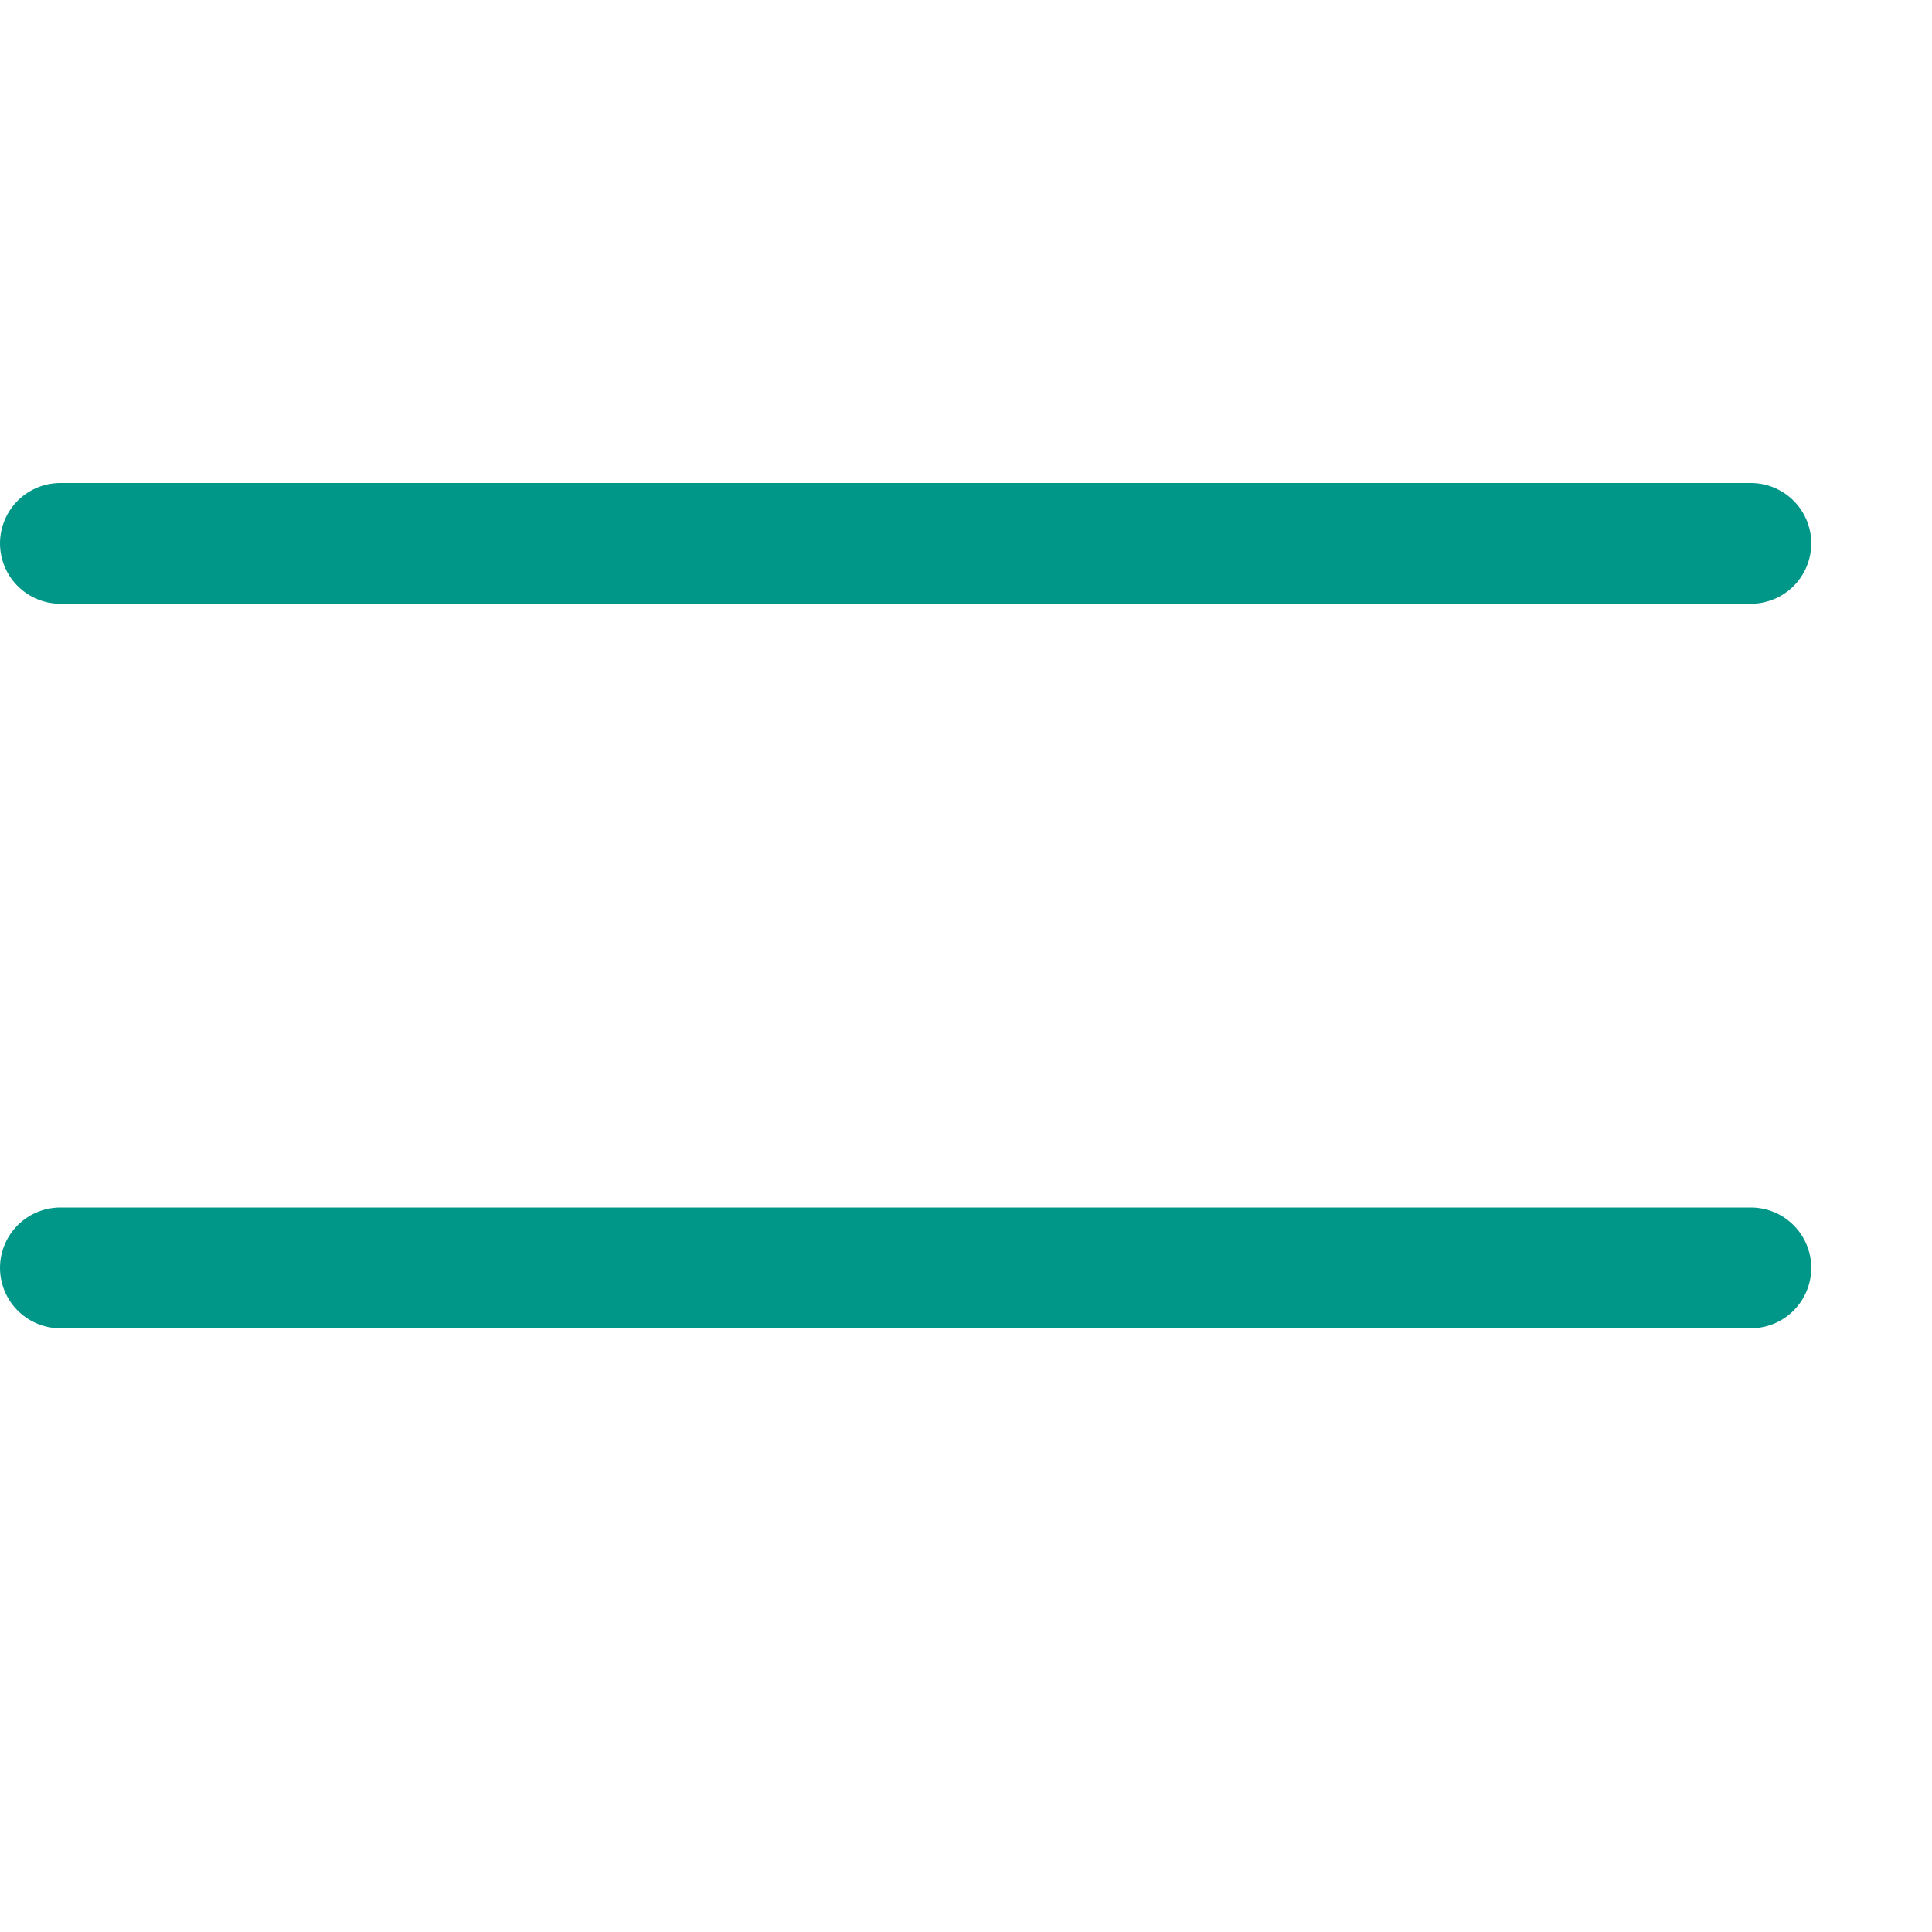
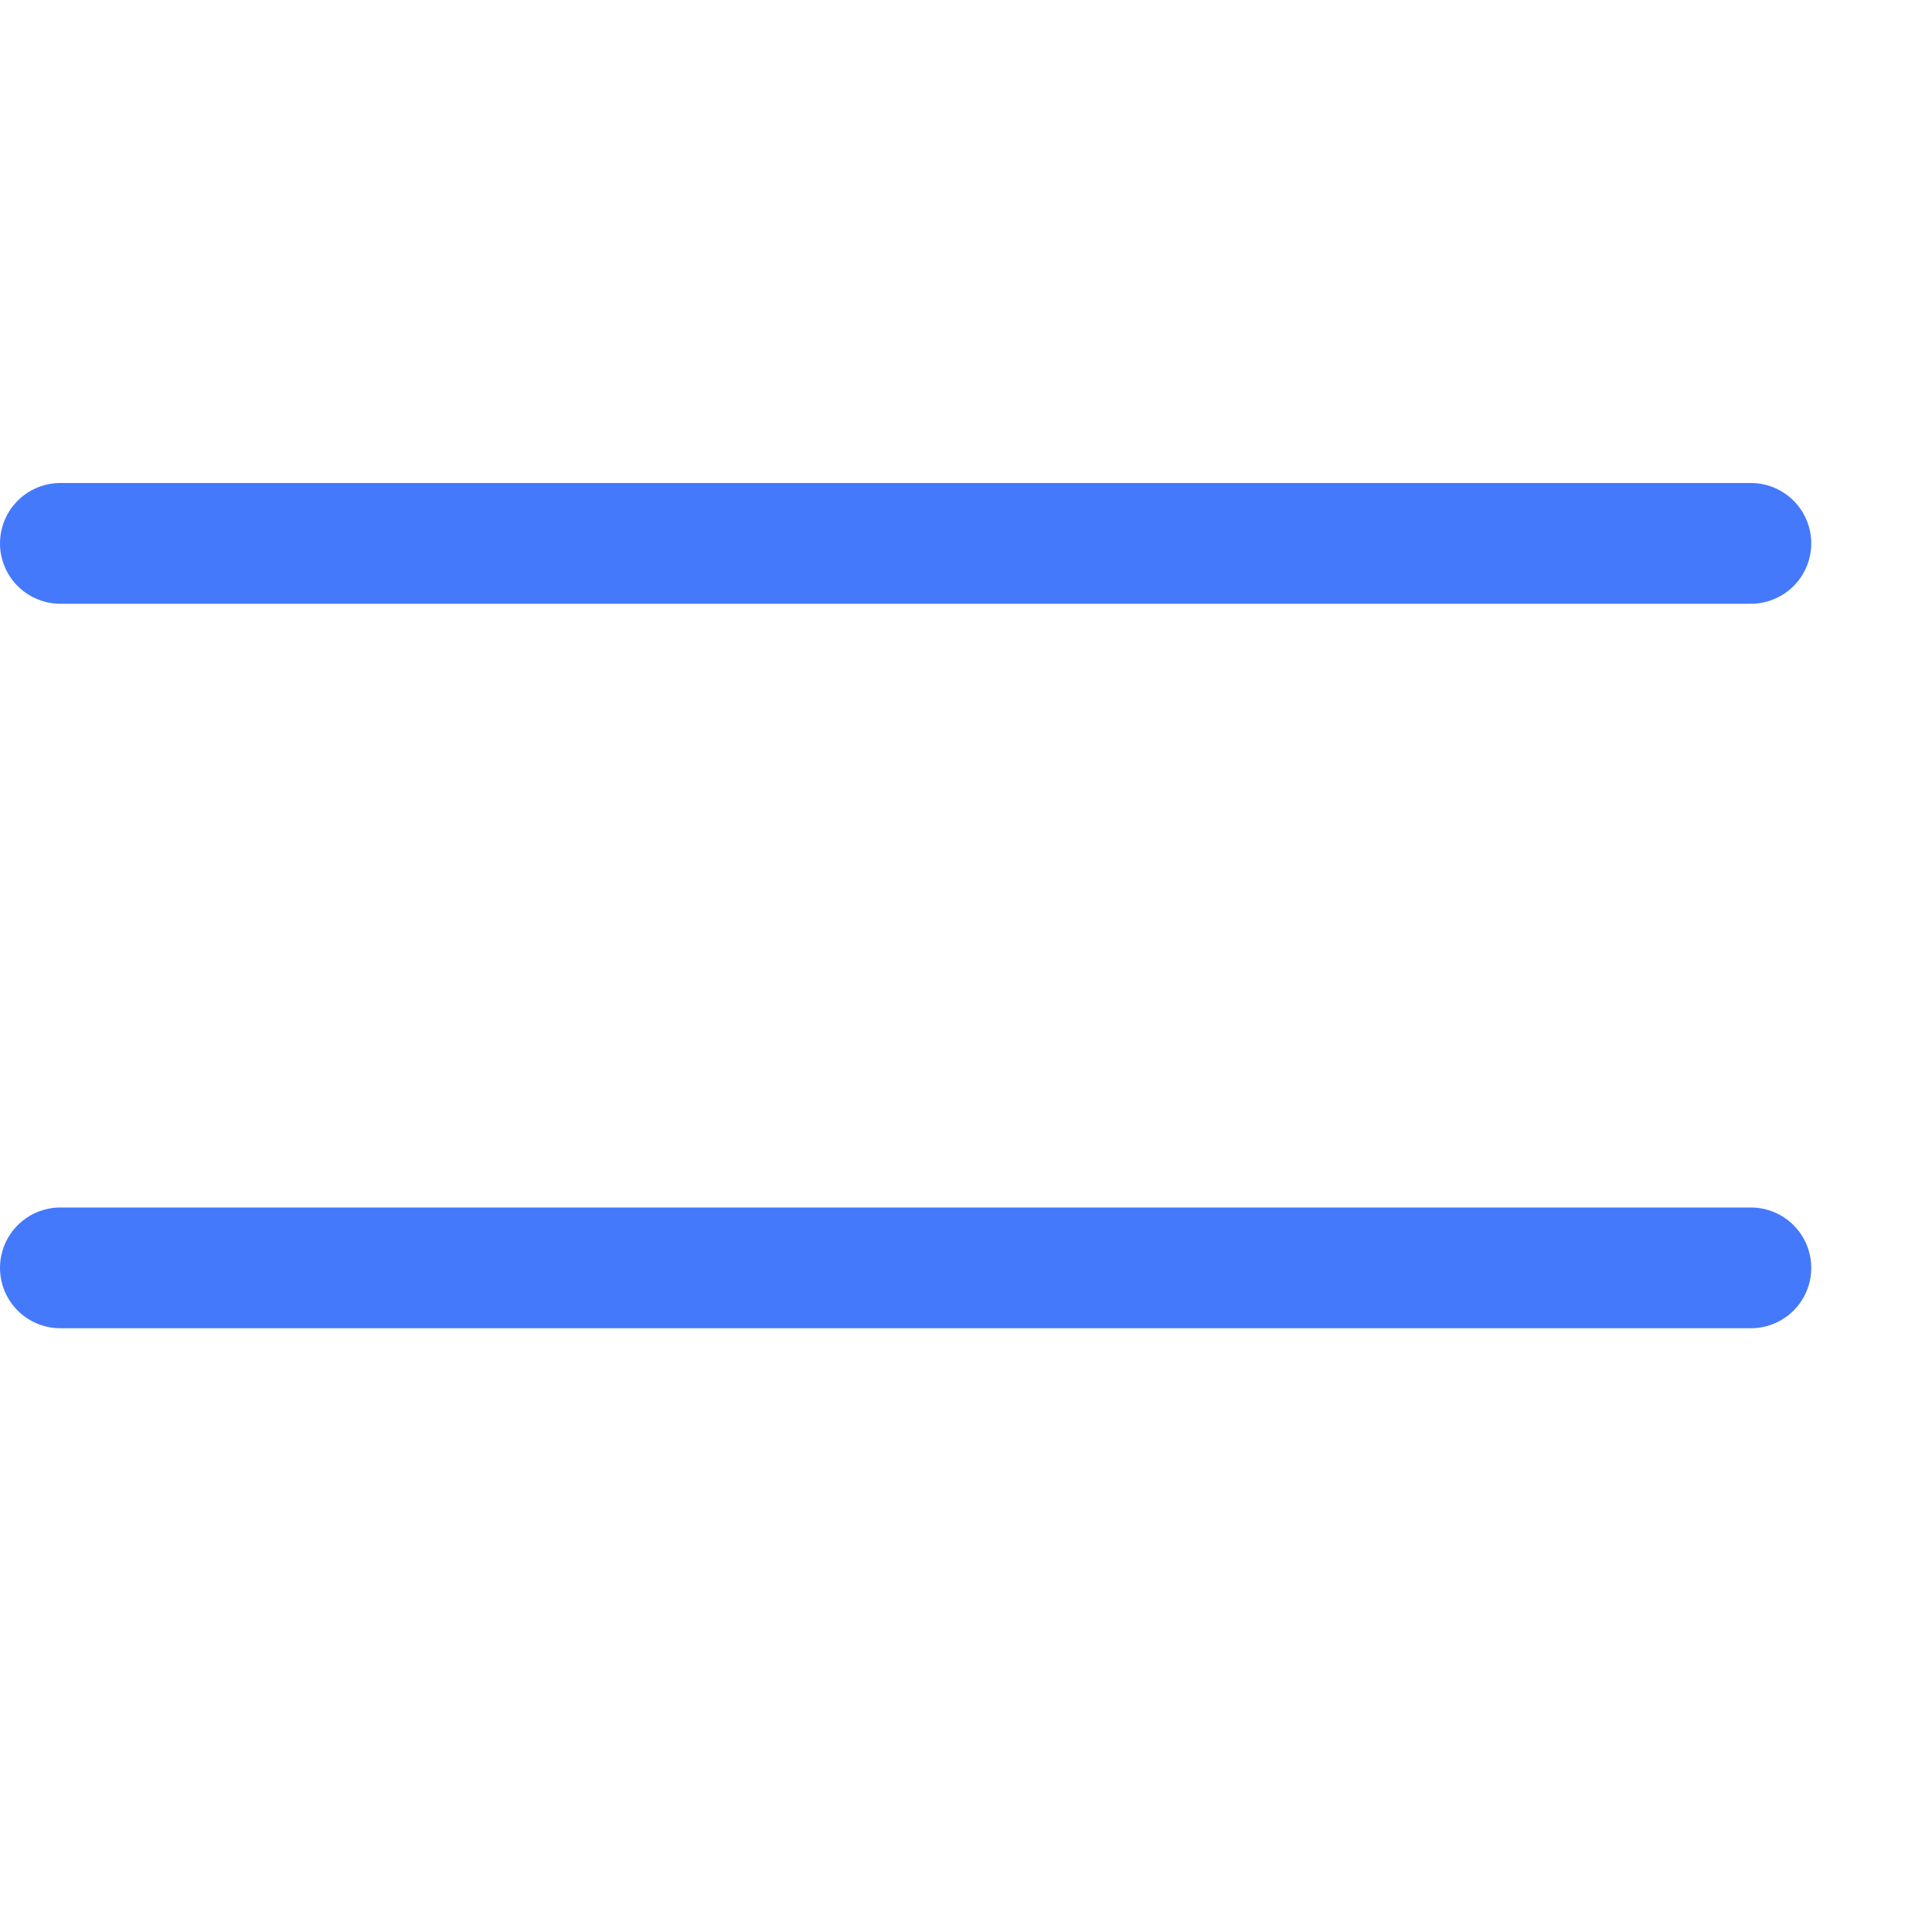
<svg xmlns="http://www.w3.org/2000/svg" width="16" height="16" viewBox="0 0 16 16">
-   <line x1="0.5" y1="4.5" x2="14.5" y2="4.5" style="fill:none;stroke:#009688;stroke-linecap:round;stroke-linejoin:round" />
-   <line x1="0.5" y1="10.5" x2="14.5" y2="10.5" style="fill:none;stroke:#009688;stroke-linecap:round;stroke-linejoin:round" />
+   <line x1="0.5" y1="4.5" x2="14.5" y2="4.5" style="fill:none;stroke:#4479FB;stroke-linecap:round;stroke-linejoin:round" />
+   <line x1="0.5" y1="10.5" x2="14.5" y2="10.5" style="fill:none;stroke:#4479FB;stroke-linecap:round;stroke-linejoin:round" />
</svg>
